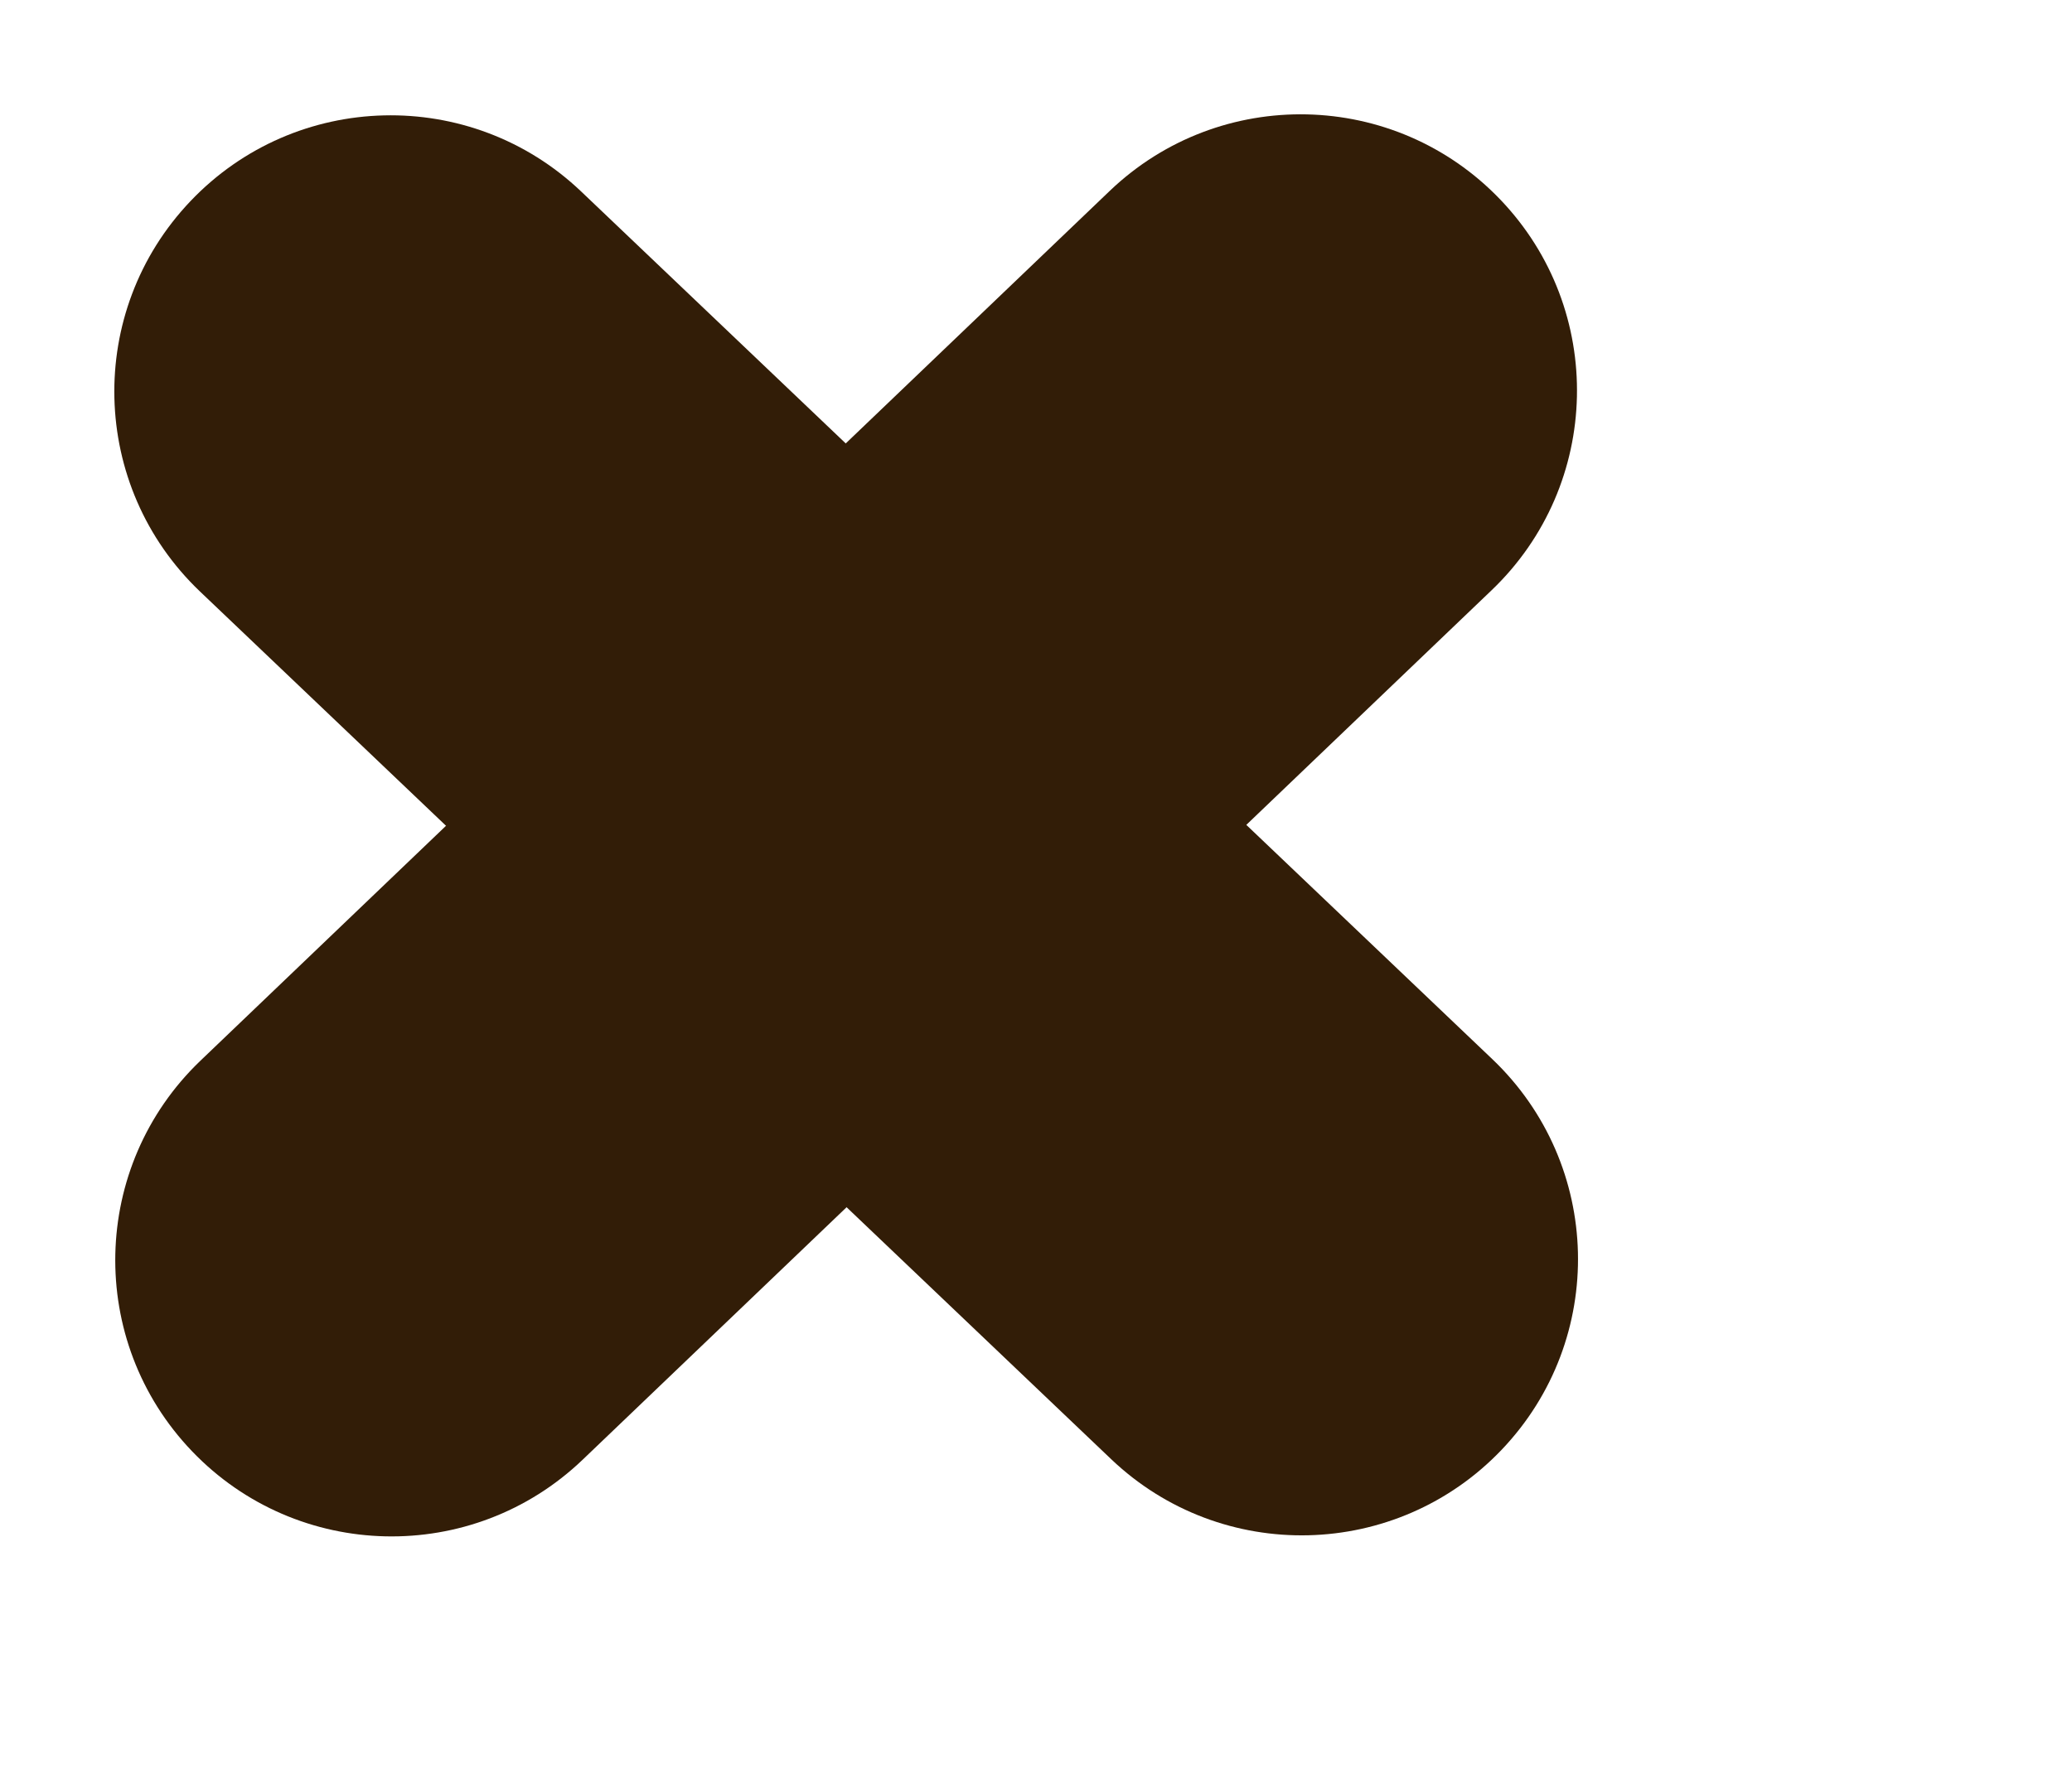
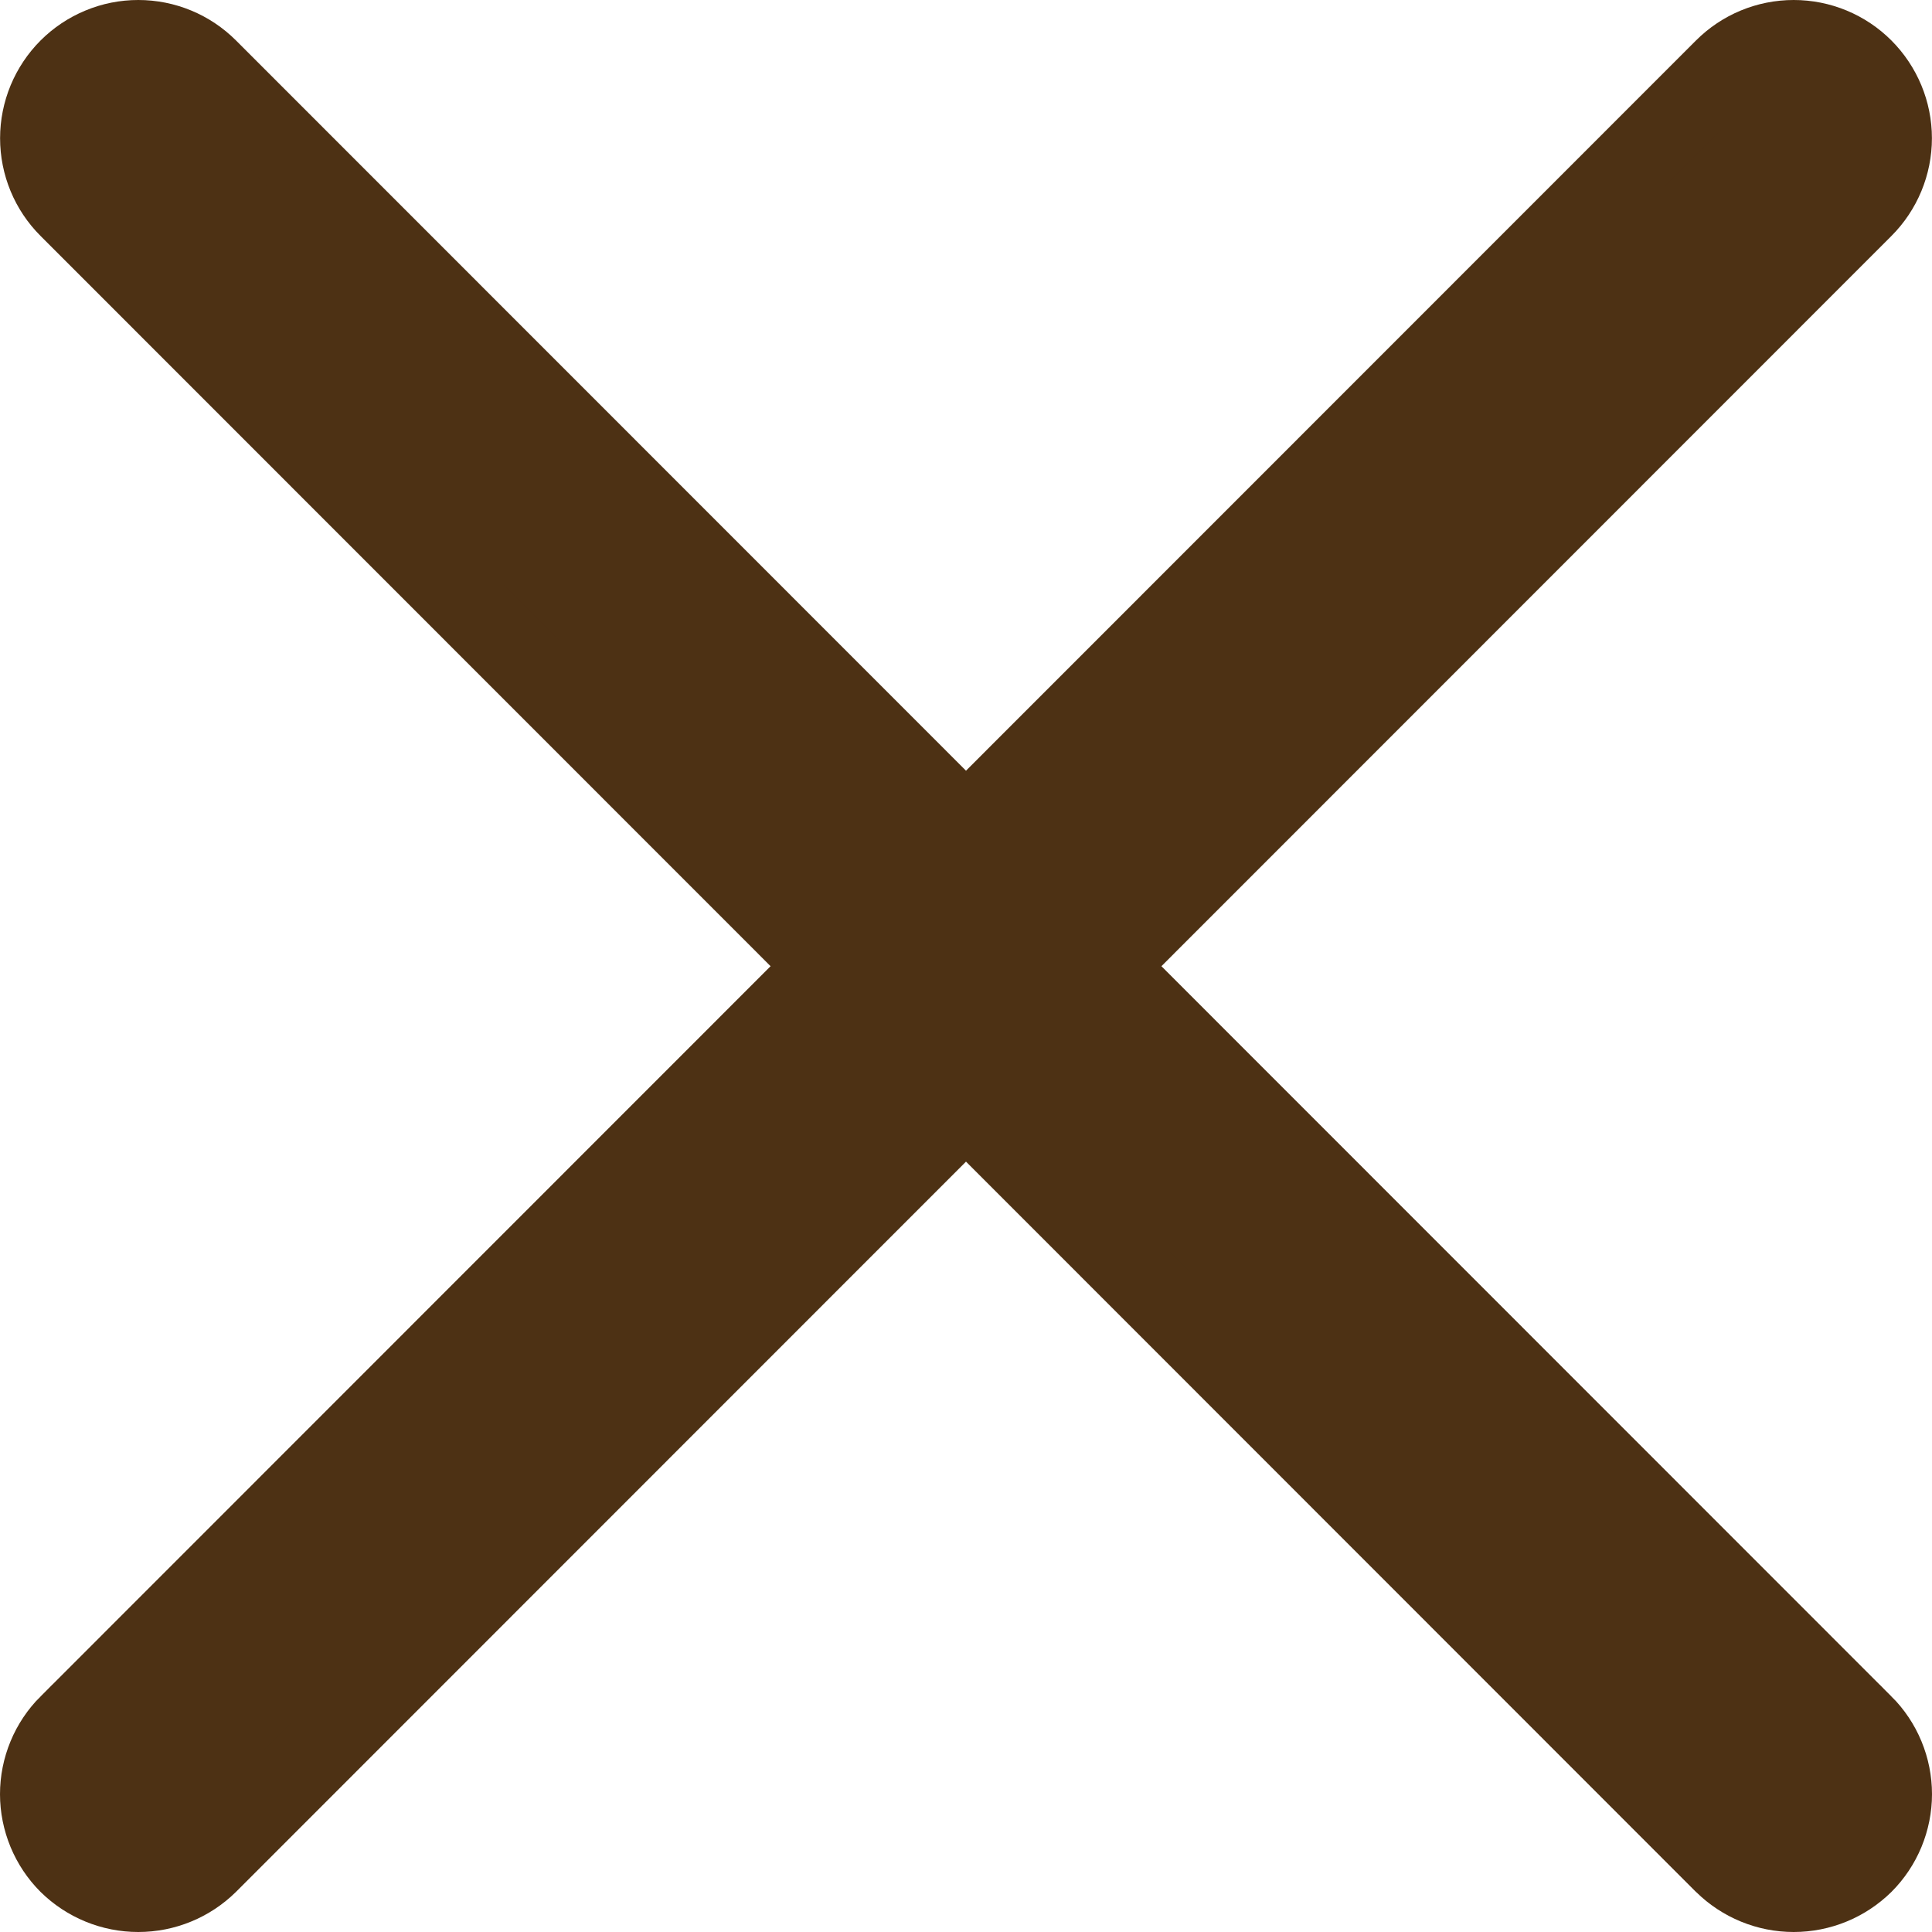
- <svg xmlns="http://www.w3.org/2000/svg" width="41" height="35" viewBox="0 0 41 35" fill="none">
-   <rect y="7.938" width="10.935" height="35.832" rx="5.467" transform="rotate(-46.3929 0 7.93812)" fill="#321D07" />
-   <rect x="7.578" y="32.672" width="10.935" height="35.832" rx="5.467" transform="rotate(-133.736 7.57812 32.6725)" fill="#321D07" />
+ <svg xmlns="http://www.w3.org/2000/svg" width="24" height="24" viewBox="0 0 24 24" fill="none">
+   <path d="M23.142 21.427L23.143 21.427C23.256 21.54 23.346 21.674 23.407 21.822C23.468 21.969 23.5 22.128 23.5 22.288C23.5 22.447 23.468 22.605 23.407 22.753C23.346 22.9 23.257 23.034 23.144 23.147C22.914 23.373 22.605 23.5 22.282 23.5C21.96 23.5 21.65 23.373 21.421 23.147C21.42 23.146 21.42 23.146 21.419 23.146L12.354 14.077L12 13.723L11.646 14.077L2.58 23.146C2.58 23.146 2.58 23.147 2.579 23.147C2.35 23.373 2.04 23.5 1.718 23.5C1.395 23.5 1.086 23.373 0.856 23.147C0.743 23.034 0.654 22.9 0.593 22.753C0.532 22.605 0.5 22.447 0.5 22.288C0.5 22.128 0.532 21.969 0.593 21.822C0.654 21.674 0.744 21.54 0.857 21.427L0.858 21.427L9.926 12.356L10.279 12.002L9.926 11.649L0.858 2.578C0.629 2.35 0.501 2.04 0.501 1.717C0.501 1.557 0.533 1.399 0.594 1.251C0.655 1.104 0.745 0.969 0.858 0.856C0.971 0.743 1.105 0.654 1.252 0.593C1.4 0.531 1.558 0.5 1.718 0.5C2.041 0.5 2.35 0.628 2.578 0.856L11.646 9.927L12 10.281L12.354 9.927L21.422 0.856C21.65 0.628 21.959 0.5 22.282 0.5C22.605 0.5 22.914 0.628 23.142 0.856C23.37 1.085 23.499 1.394 23.499 1.717C23.499 2.04 23.37 2.35 23.142 2.578L14.074 11.649L13.721 12.002L14.074 12.356L23.142 21.427Z" fill="#4D3114" stroke="#4D3114" />
</svg>
